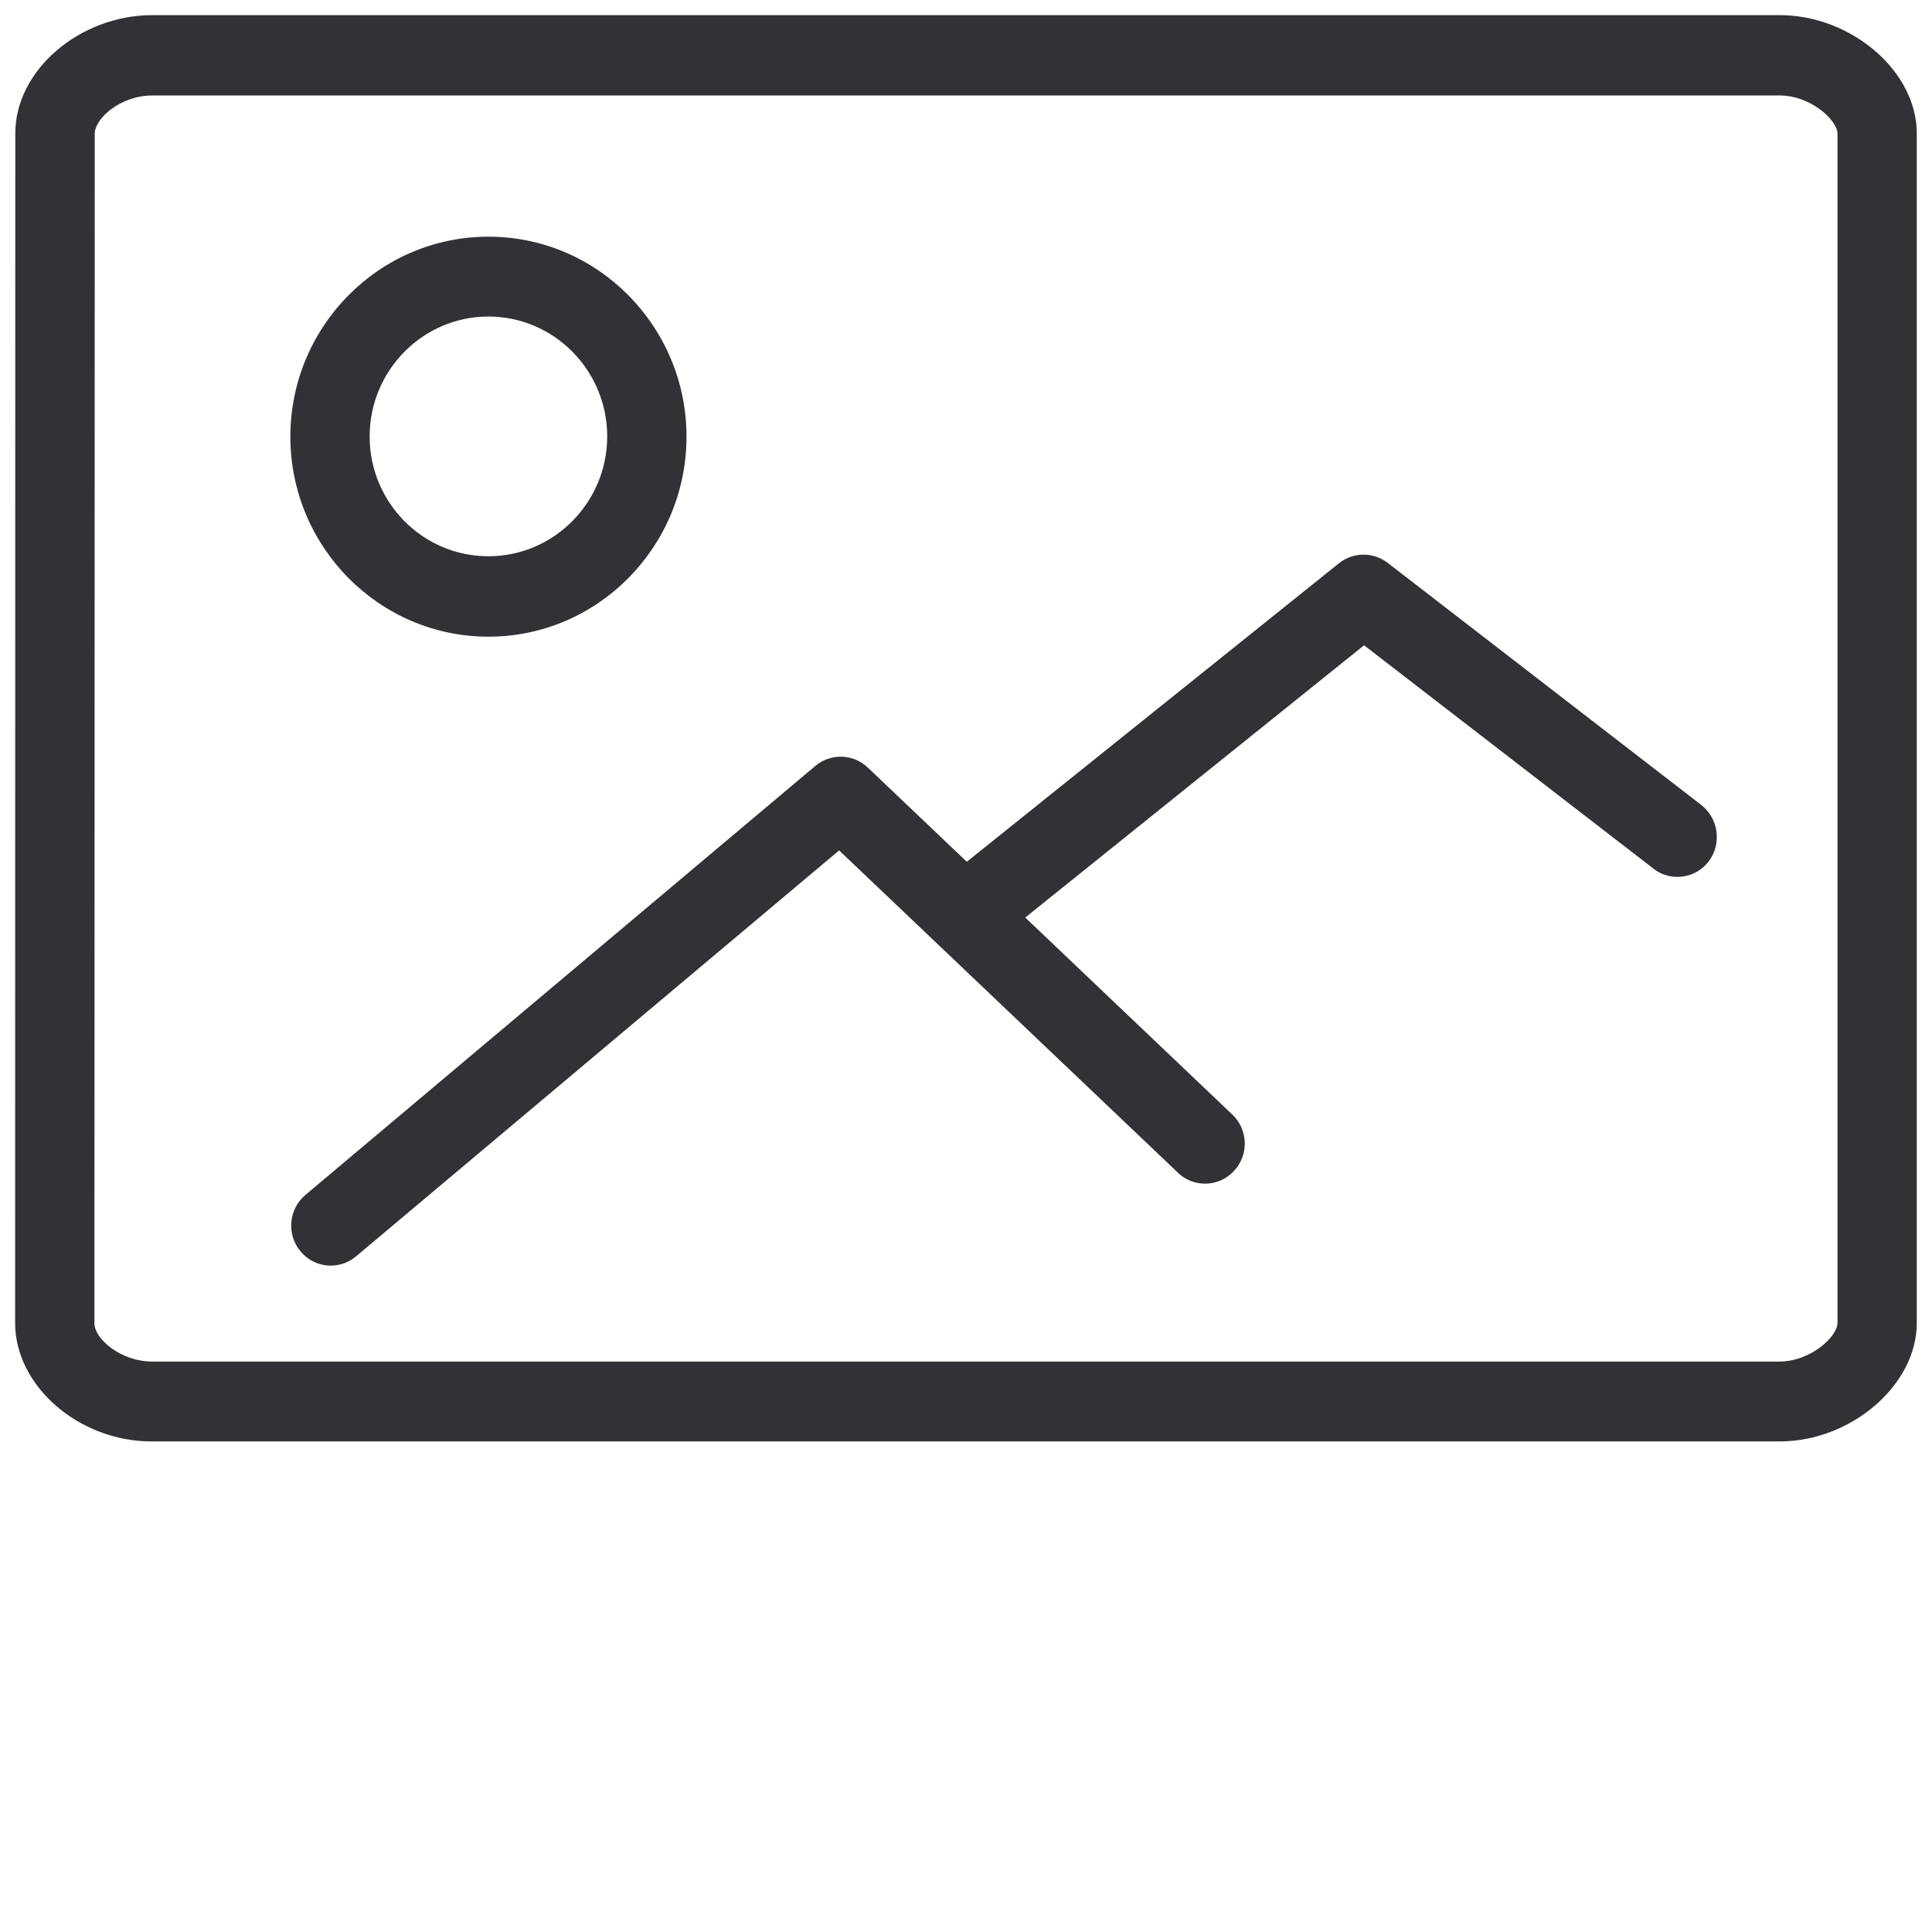
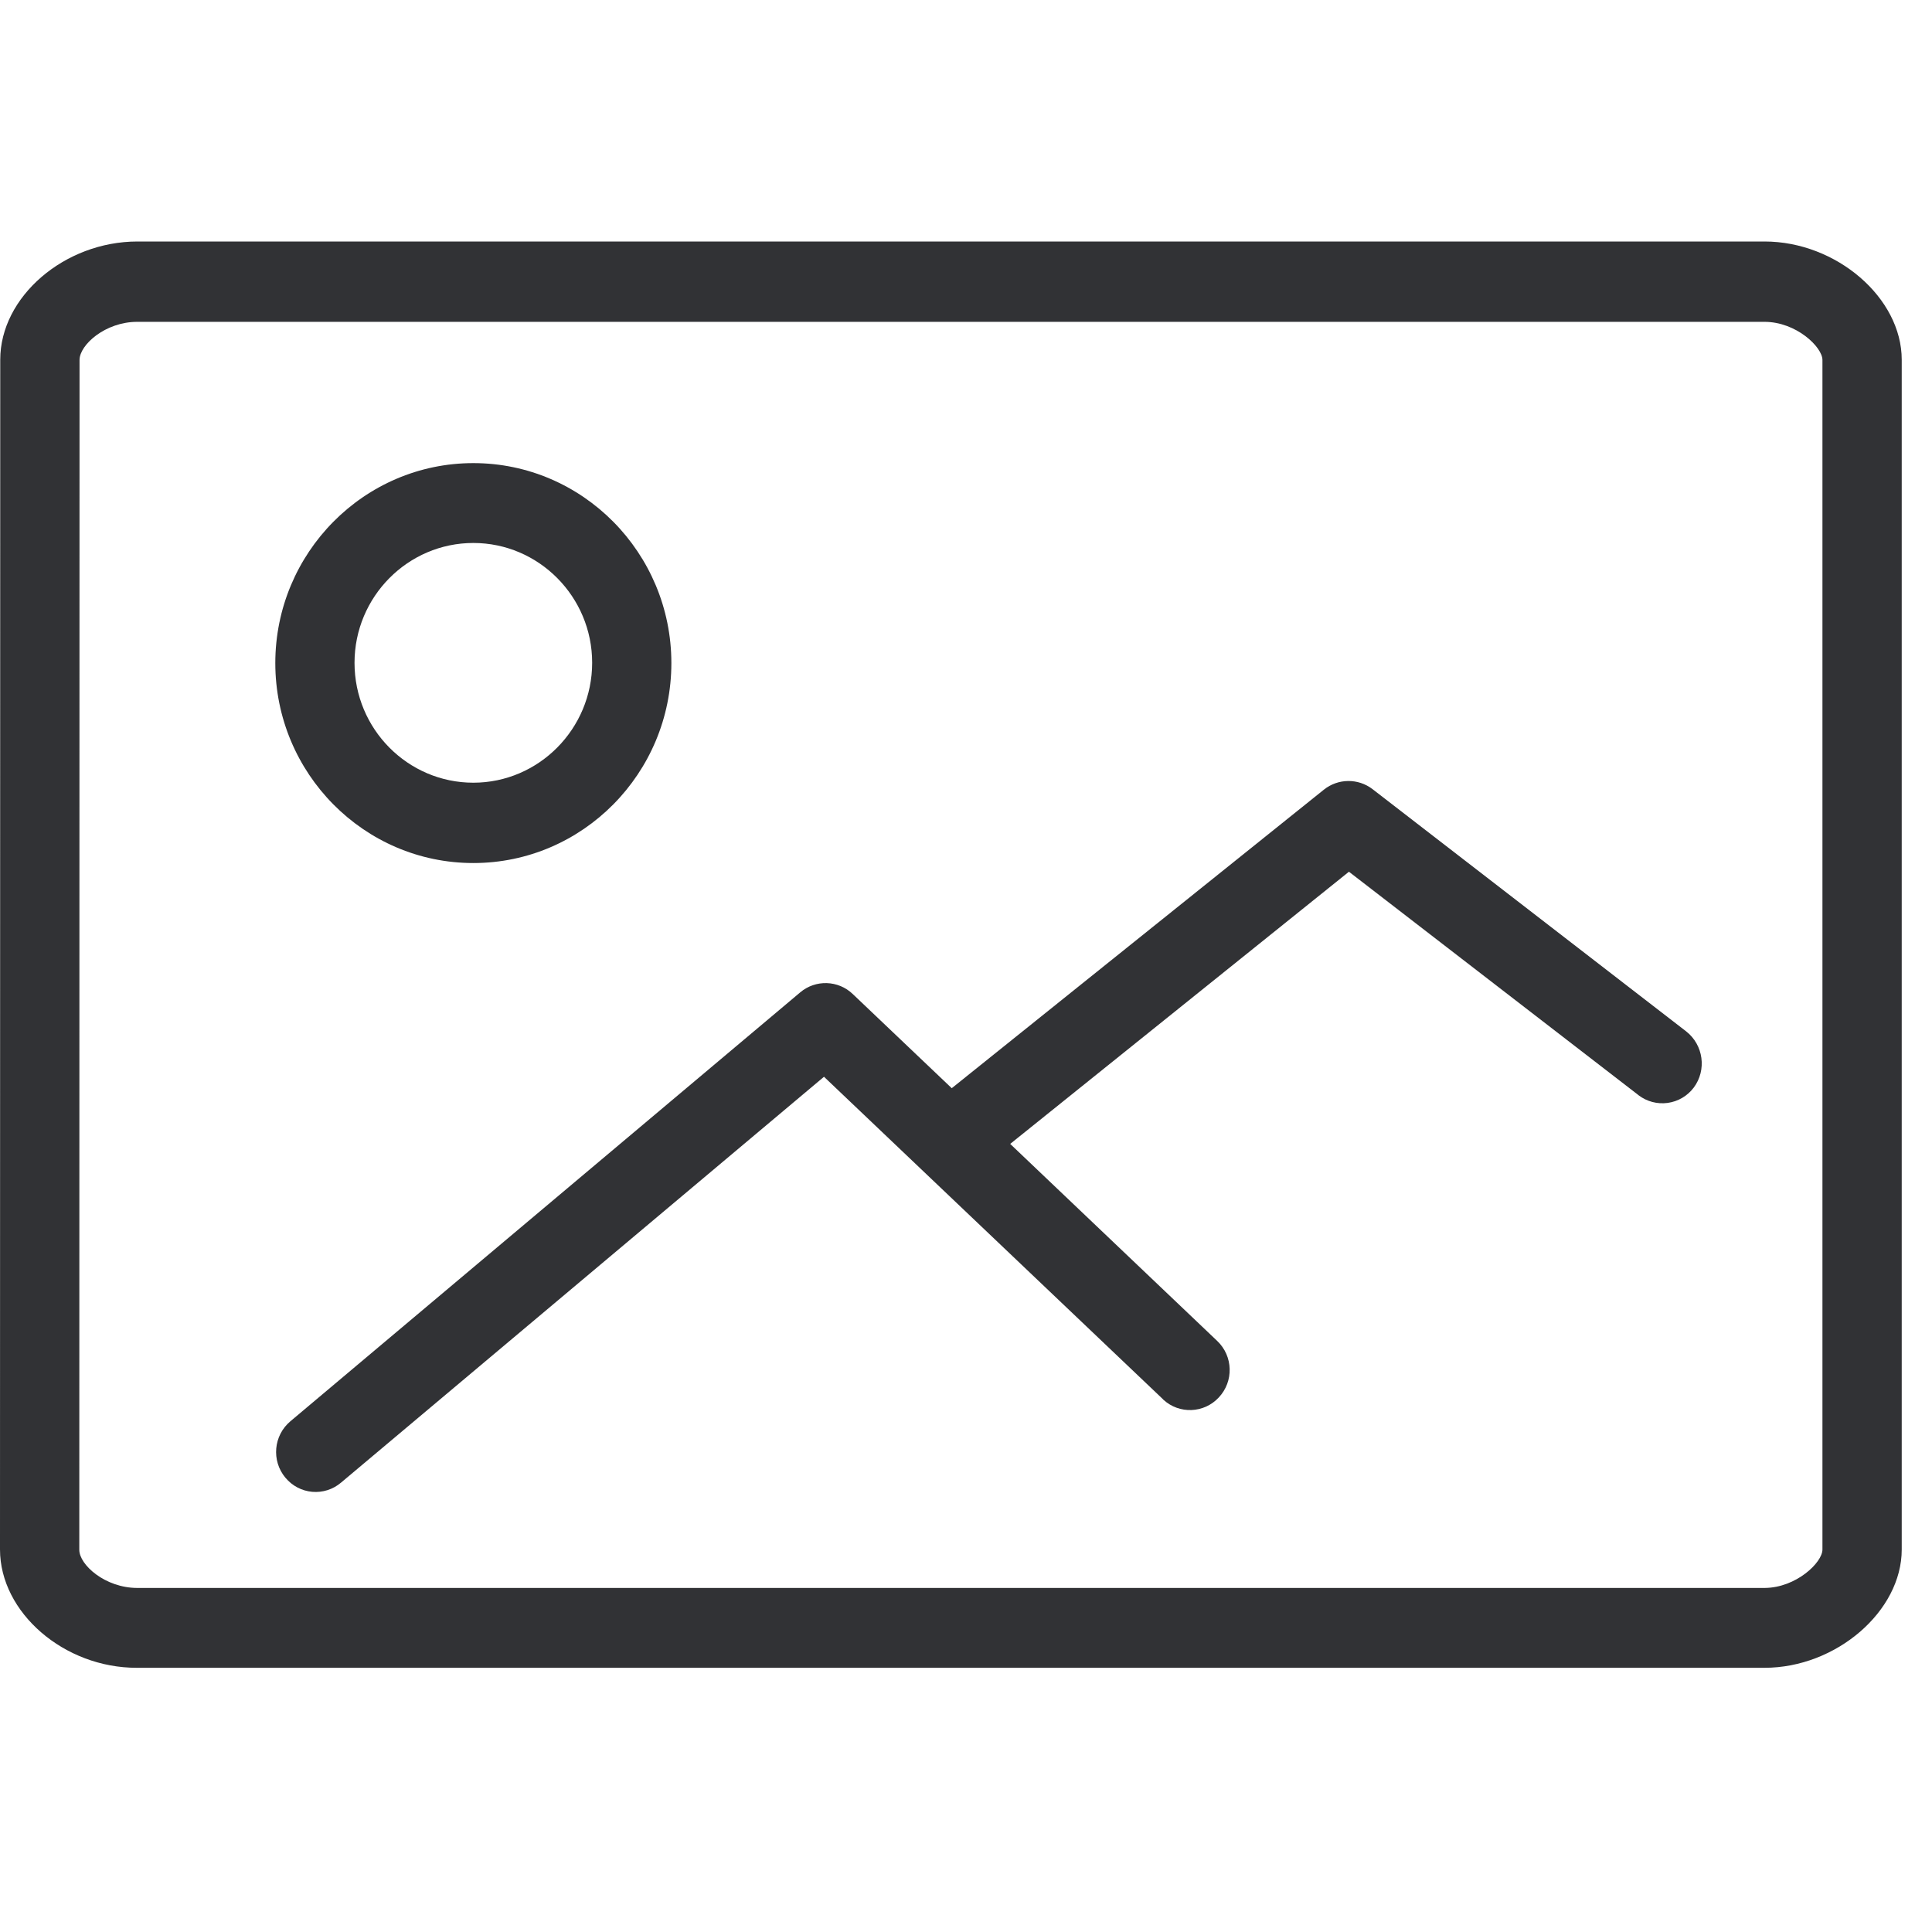
<svg xmlns="http://www.w3.org/2000/svg" width="24" height="24" viewBox="0 0 24 24">
-   <path d="M22.826 16.436V1.66c0-.162-.326-.474-.72-.474H1.893c-.397 0-.716.286-.716.474l-.004 14.78c0 .188.323.474.72.474H22.11c.39-.004.716-.316.716-.478zM22.106.188c.895 0 1.705.699 1.705 1.468v14.78c0 .767-.813 1.47-1.704 1.47H1.888c-.904.003-1.7-.687-1.7-1.47L.19 1.656C.19.873.988.188 1.895.188h20.212zM6.067 3.932c-.813 0-1.475.669-1.475 1.49 0 .823.662 1.488 1.475 1.488.814 0 1.476-.669 1.476-1.489 0-.82-.662-1.489-1.476-1.489zm0 3.977c-1.357 0-2.46-1.116-2.46-2.485 0-1.368 1.103-2.484 2.46-2.484 1.358 0 2.461 1.116 2.461 2.484 0 1.369-1.103 2.485-2.46 2.485zm11.17-.918l3.896 3.008c.215.168.259.48.094.7a.488.488 0 01-.686.094l-.003-.004-3.593-2.773-4.209 3.382 2.572 2.447a.498.498 0 01.02.702.488.488 0 01-.69.027l-.006-.007-4.208-4.003-6 5.042a.486.486 0 01-.69-.06l-.003-.004a.499.499 0 01.064-.699l6.333-5.328a.488.488 0 01.652.02l1.23 1.17 4.622-3.707a.49.49 0 01.605-.007z" fill="#313235" fill-rule="nonzero" />
+   <path d="M22.639 19.249V4.472c0-.161-.326-.474-.72-.474H1.704c-.396 0-.716.286-.716.474l-.003 14.78c0 .188.323.474.72.474h20.218c.39-.003.716-.316.716-.477zM21.919 3c.894 0 1.705.7 1.705 1.469v14.78c0 .766-.814 1.469-1.705 1.469H1.701C.797 20.72 0 20.032 0 19.248l.003-14.78C.003 3.687.8 3 1.708 3h20.211zM5.88 6.745c-.813 0-1.476.668-1.476 1.489 0 .823.663 1.489 1.476 1.489s1.476-.67 1.476-1.49-.663-1.488-1.476-1.488zm0 3.976c-1.358 0-2.46-1.116-2.46-2.484 0-1.368 1.102-2.484 2.46-2.484 1.358 0 2.46 1.116 2.46 2.484 0 1.368-1.102 2.484-2.46 2.484zm11.17-.918l3.896 3.009c.215.168.258.48.094.699a.488.488 0 01-.686.094l-.003-.003-3.594-2.773-4.208 3.381 2.571 2.447a.498.498 0 01.02.703.488.488 0 01-.689.027l-.006-.007-4.209-4.004-6 5.042a.486.486 0 01-.689-.06l-.003-.003a.499.499 0 01.064-.7l6.332-5.327a.488.488 0 01.653.02l1.23 1.17 4.622-3.708a.49.49 0 01.605-.007z" fill="#313235" fill-rule="nonzero" />
</svg>
